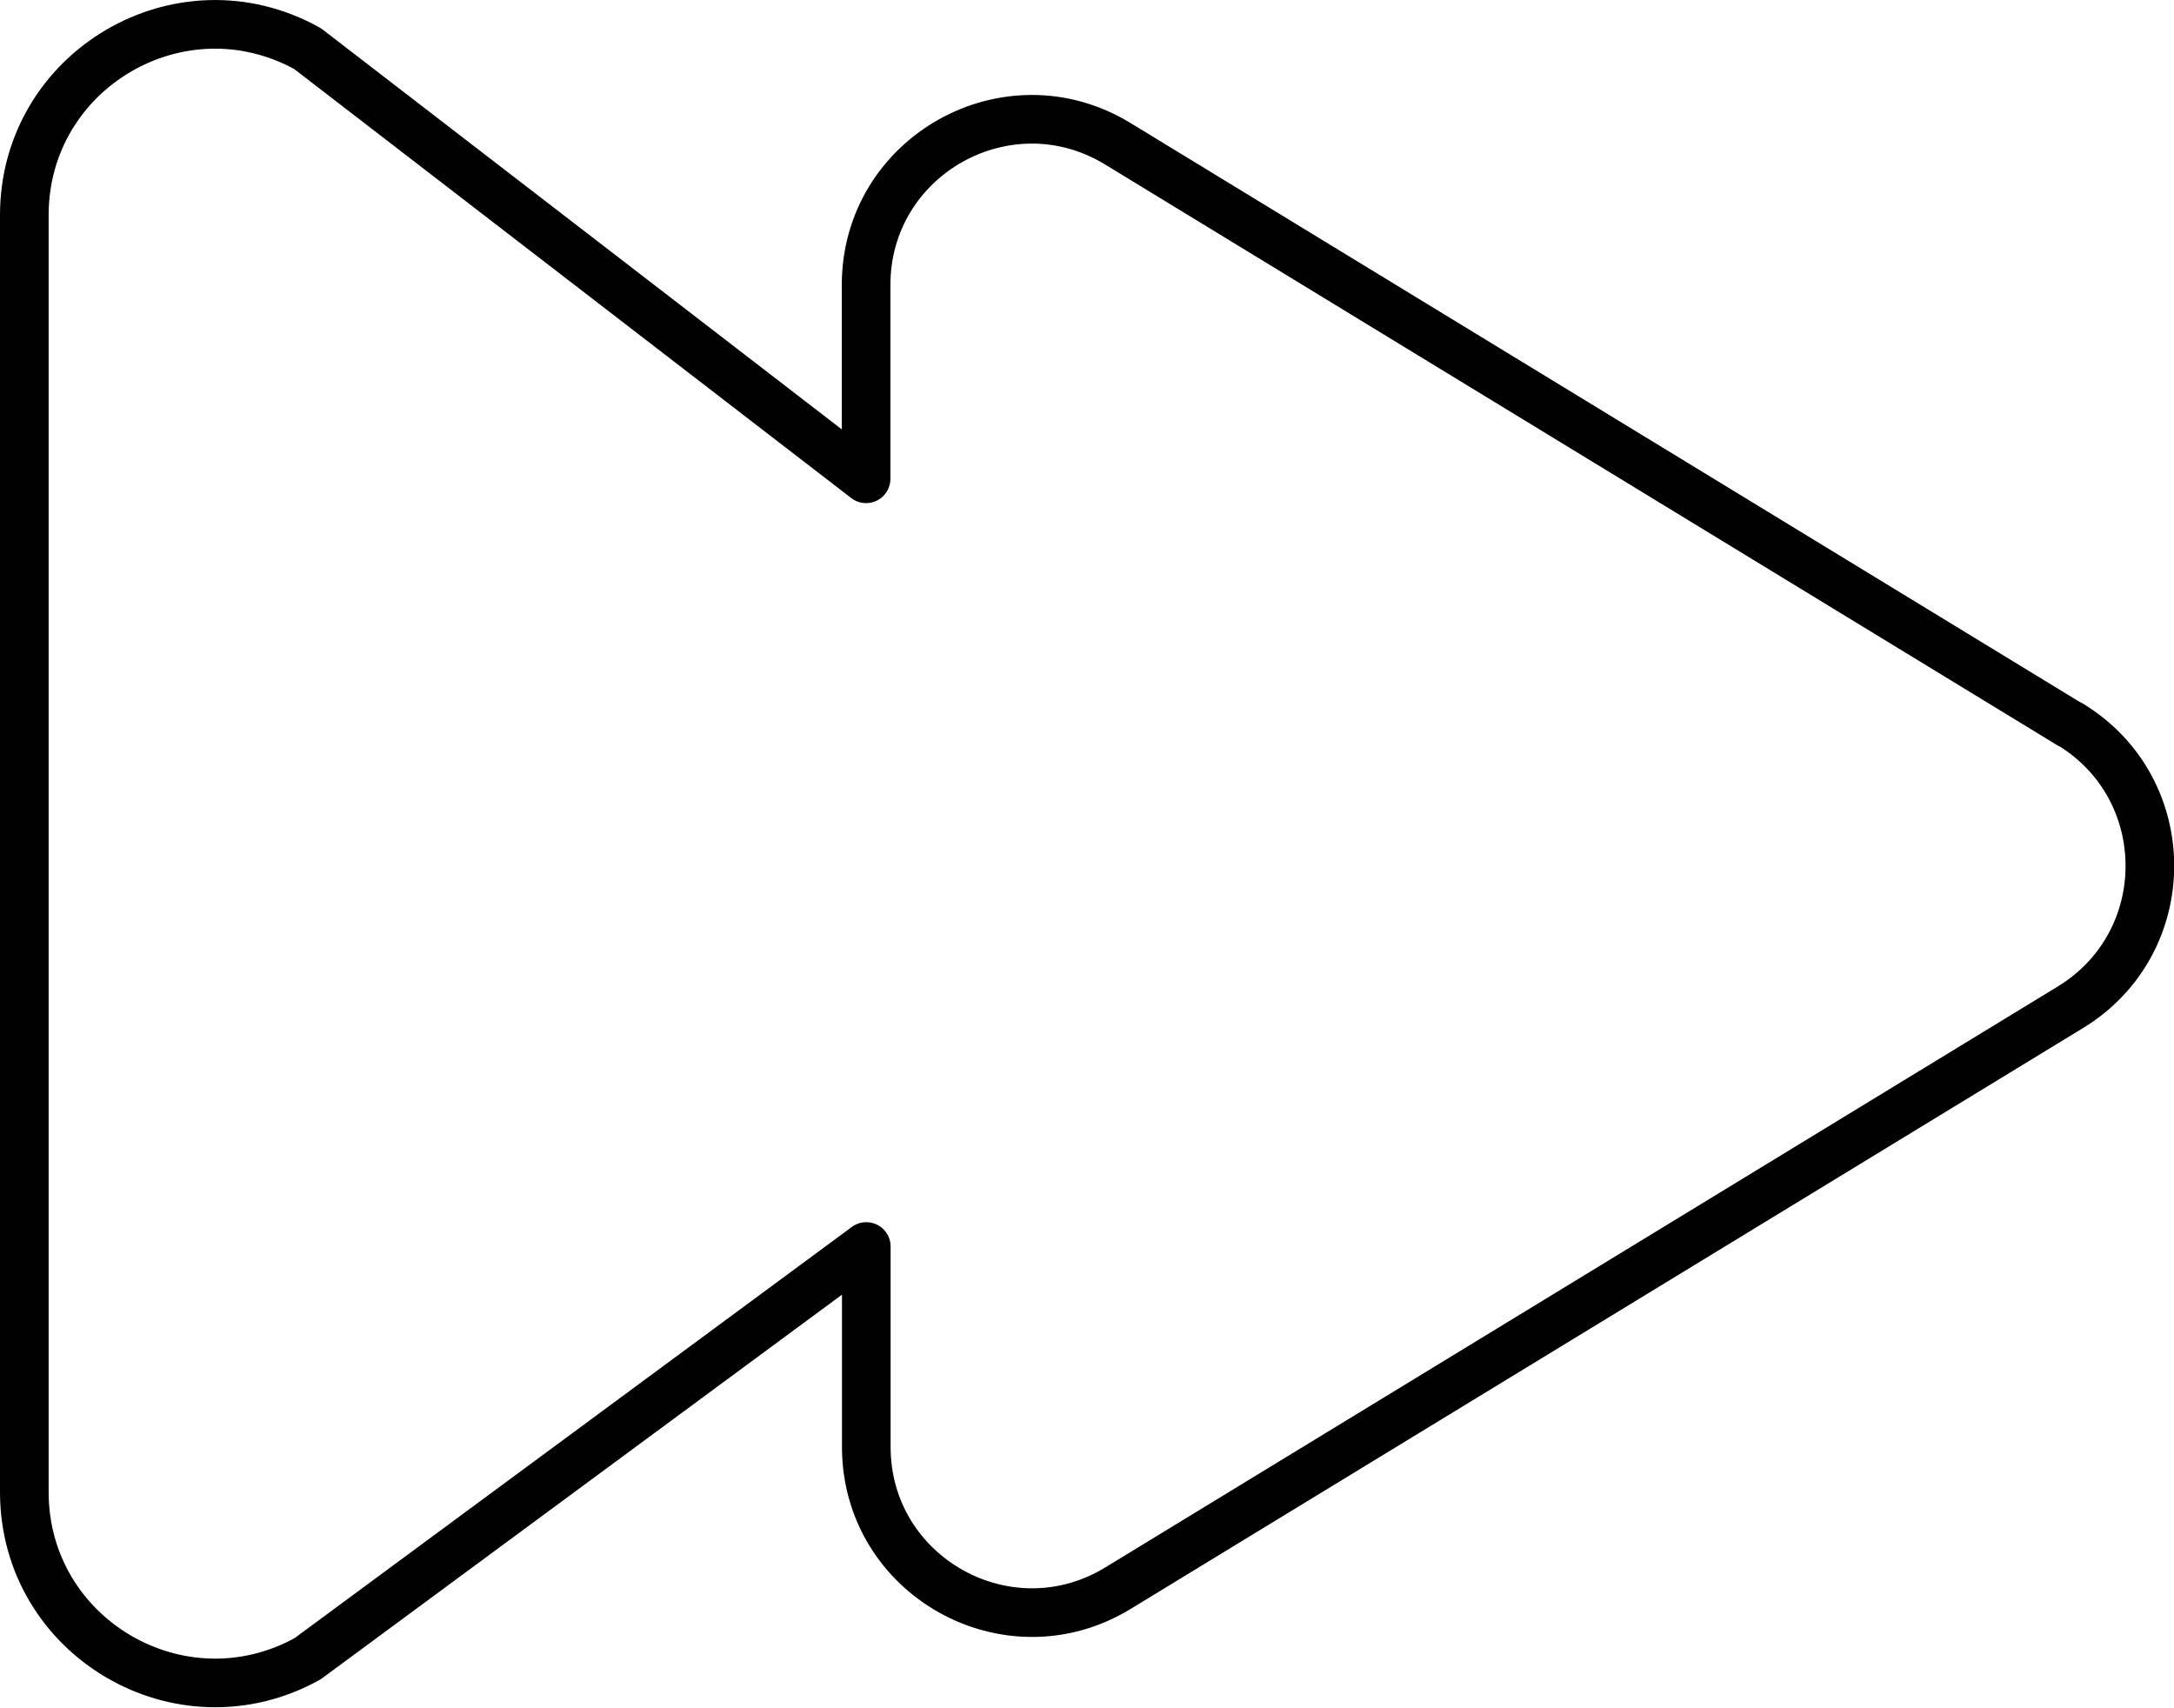
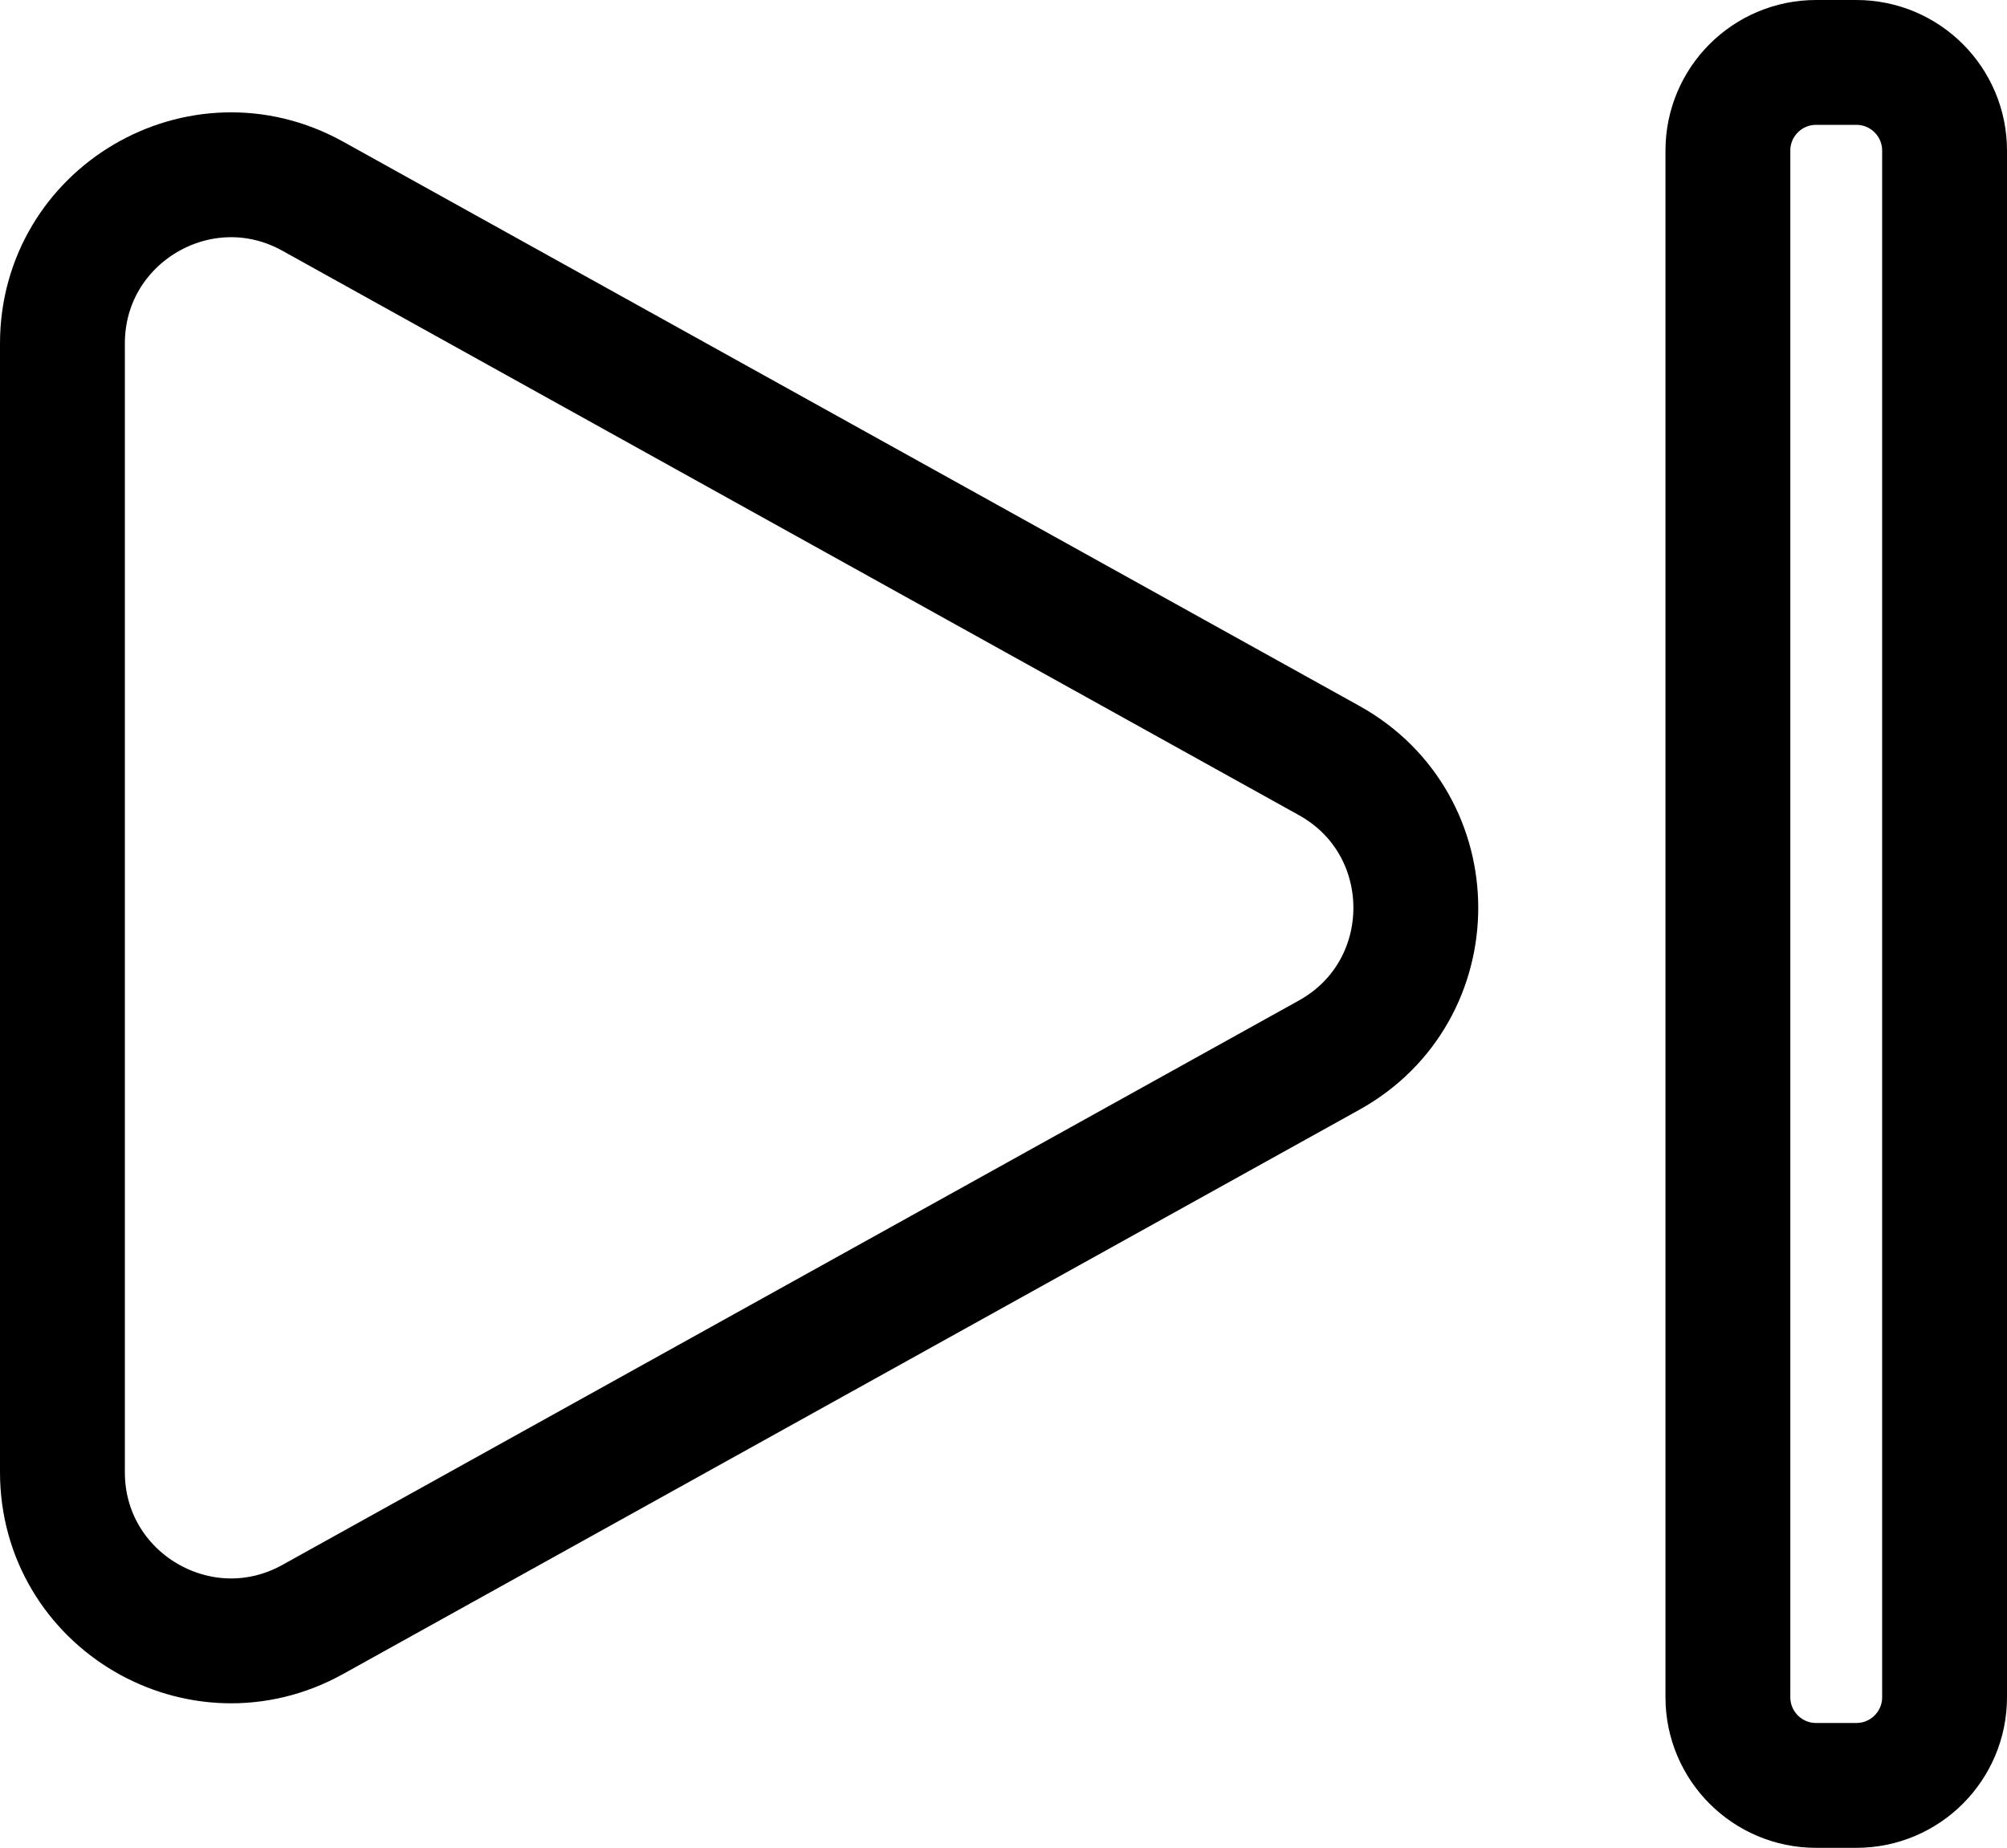
- <svg xmlns="http://www.w3.org/2000/svg" id="Layer_1" viewBox="0 0 11.175 8.776">
-   <path d="M10.642,3.725L5.746.739c-.567-.346-1.294.062-1.294.726v.996L1.581.25C.927-.113.125.359.125,1.106v6.563c0,.747.802,1.219,1.456.857l2.872-2.119v1.03c0,.664.727,1.072,1.294.726l4.896-2.986c.544-.332.544-1.121,0-1.453Z" style="fill:none; stroke:#000; stroke-linecap:round; stroke-linejoin:round; stroke-width:.25px;" />
+ <svg xmlns="http://www.w3.org/2000/svg" id="Layer_2" viewBox="0 0 80.372 74">
+   <g id="Layer_1-2">
+     <path d="M53.225,30.456L12.524,7.857c-4.498-2.497-10.024.755-10.024,5.9v45.197c0,5.145,5.526,8.397,10.024,5.9l40.701-22.599c4.63-2.571,4.63-9.229,0-11.799Z" style="fill:none; stroke:#000; stroke-miterlimit:10; stroke-width:5px;" />
+     <rect x="69.195" y="2.5" width="8.677" height="69" rx="3.532" ry="3.532" style="fill:none; stroke:#000; stroke-miterlimit:10; stroke-width:5px;" />
+   </g>
</svg>
